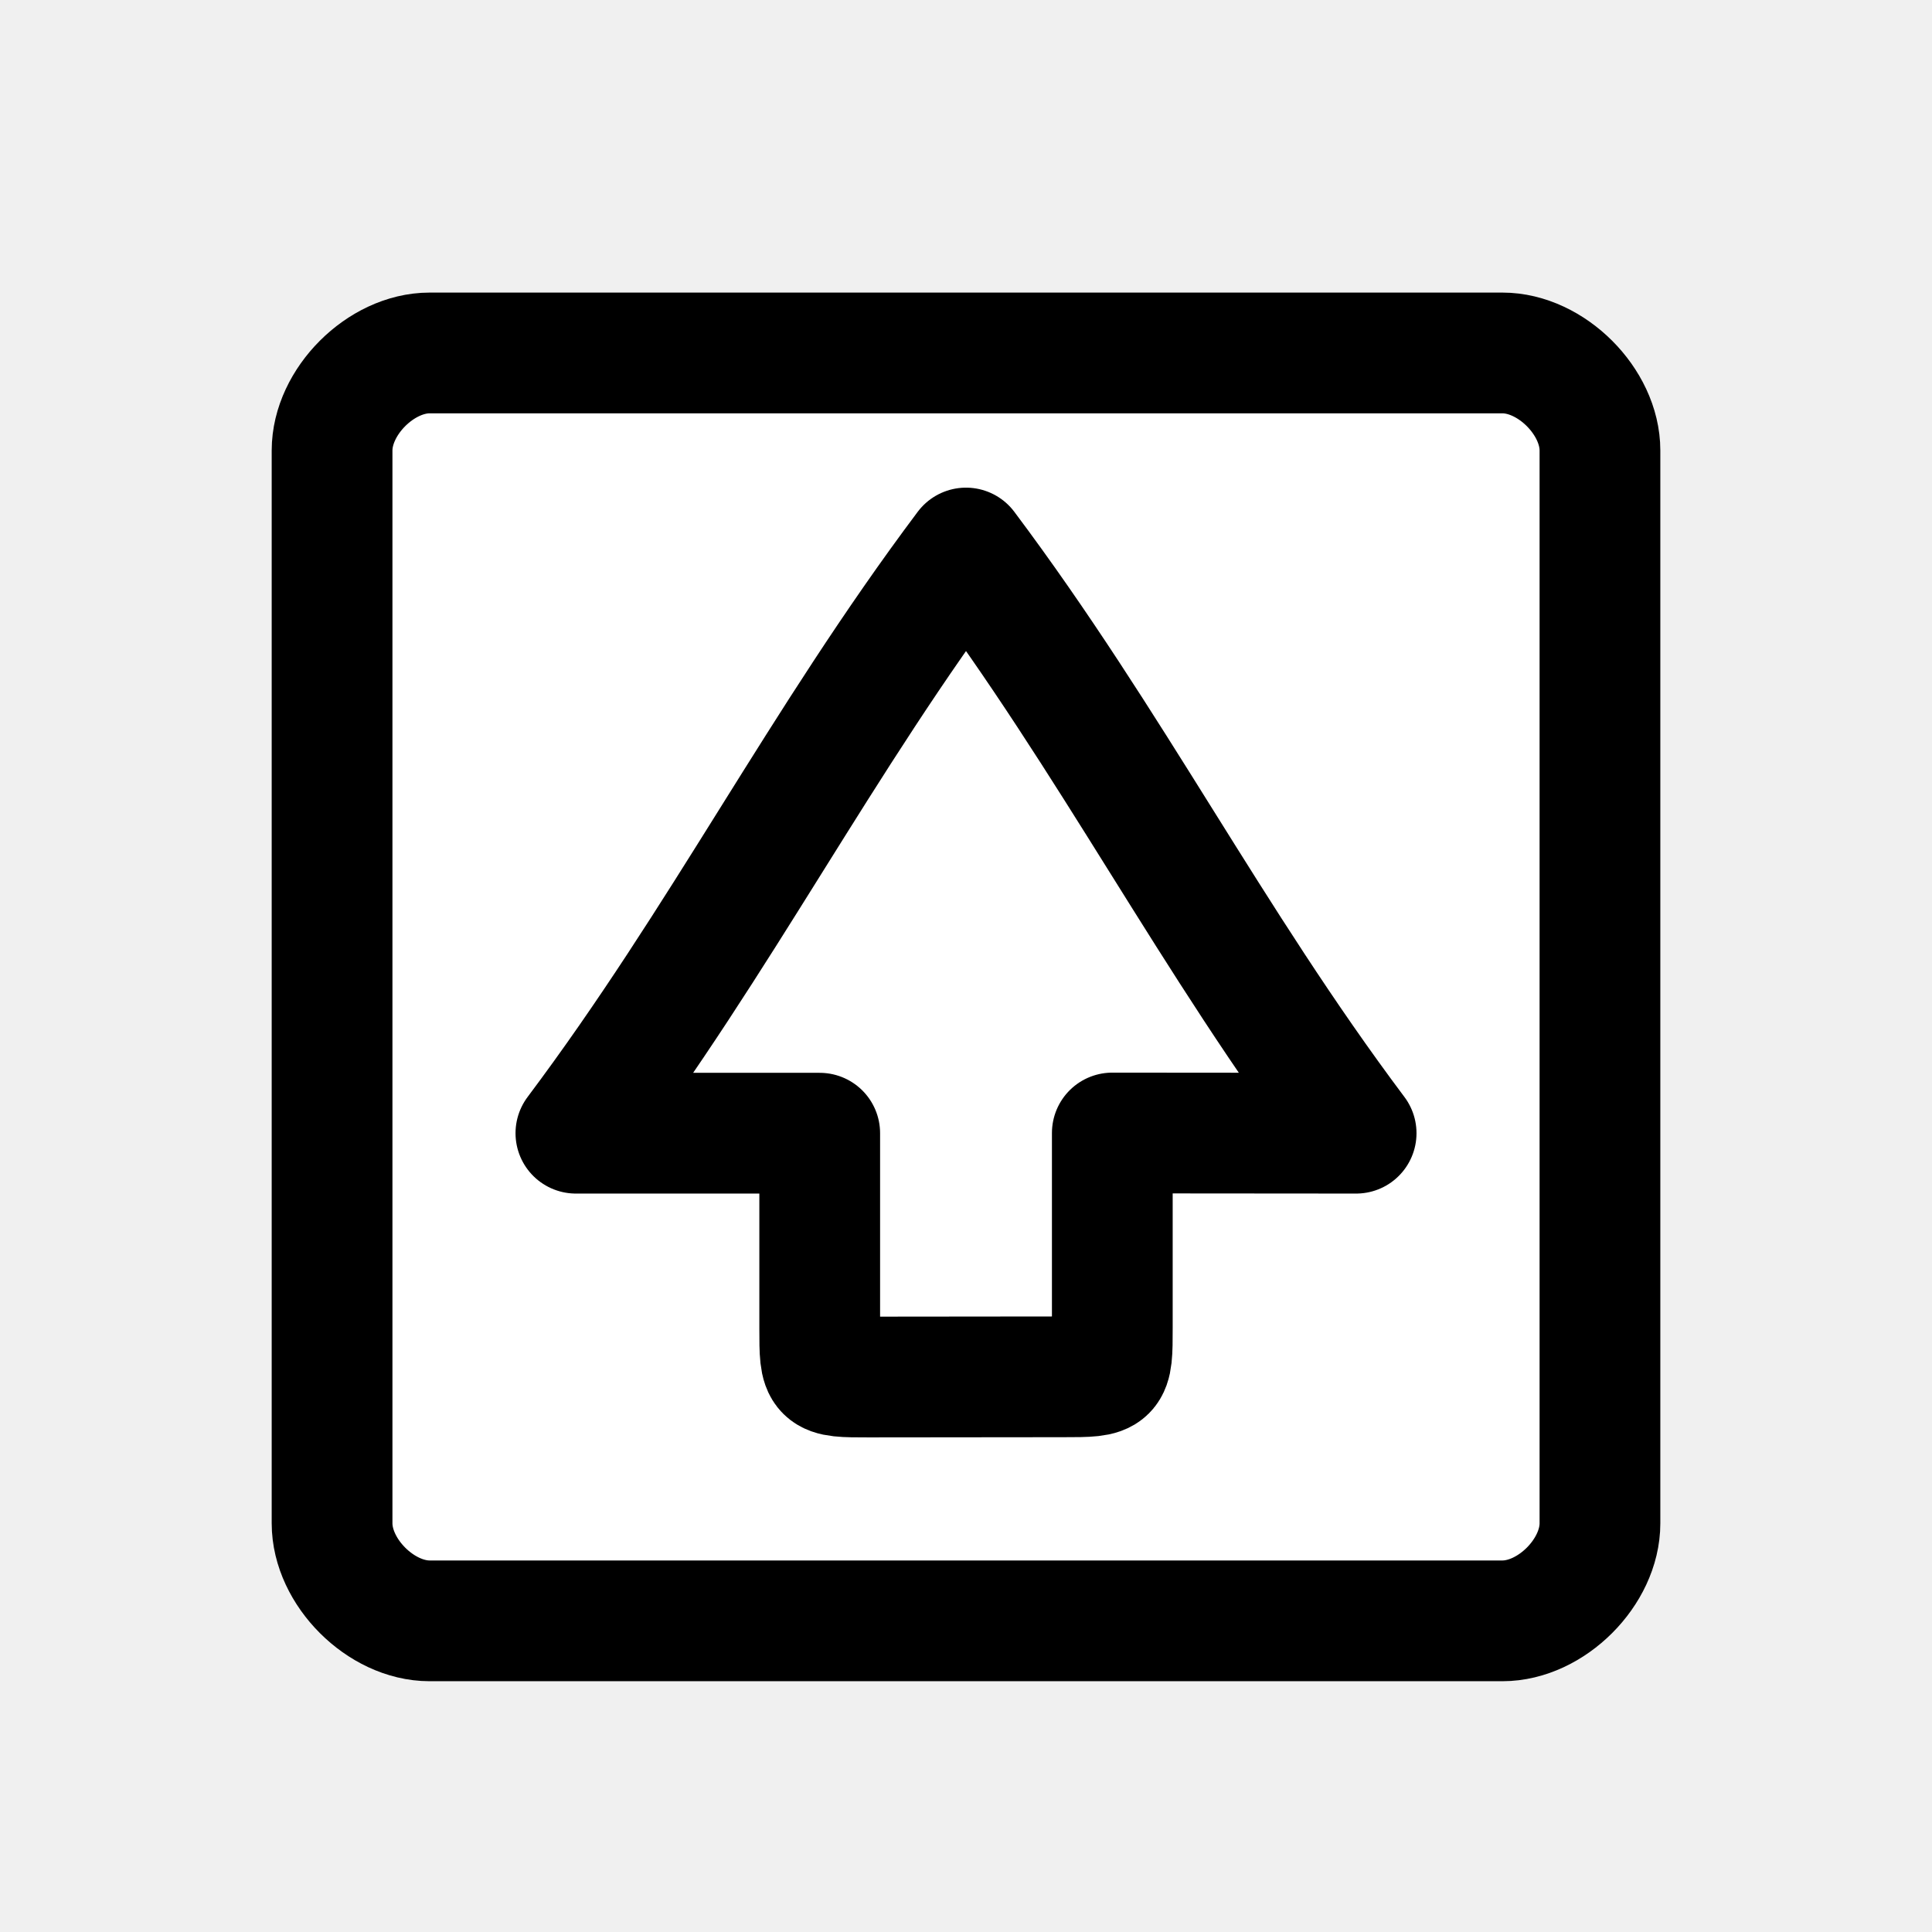
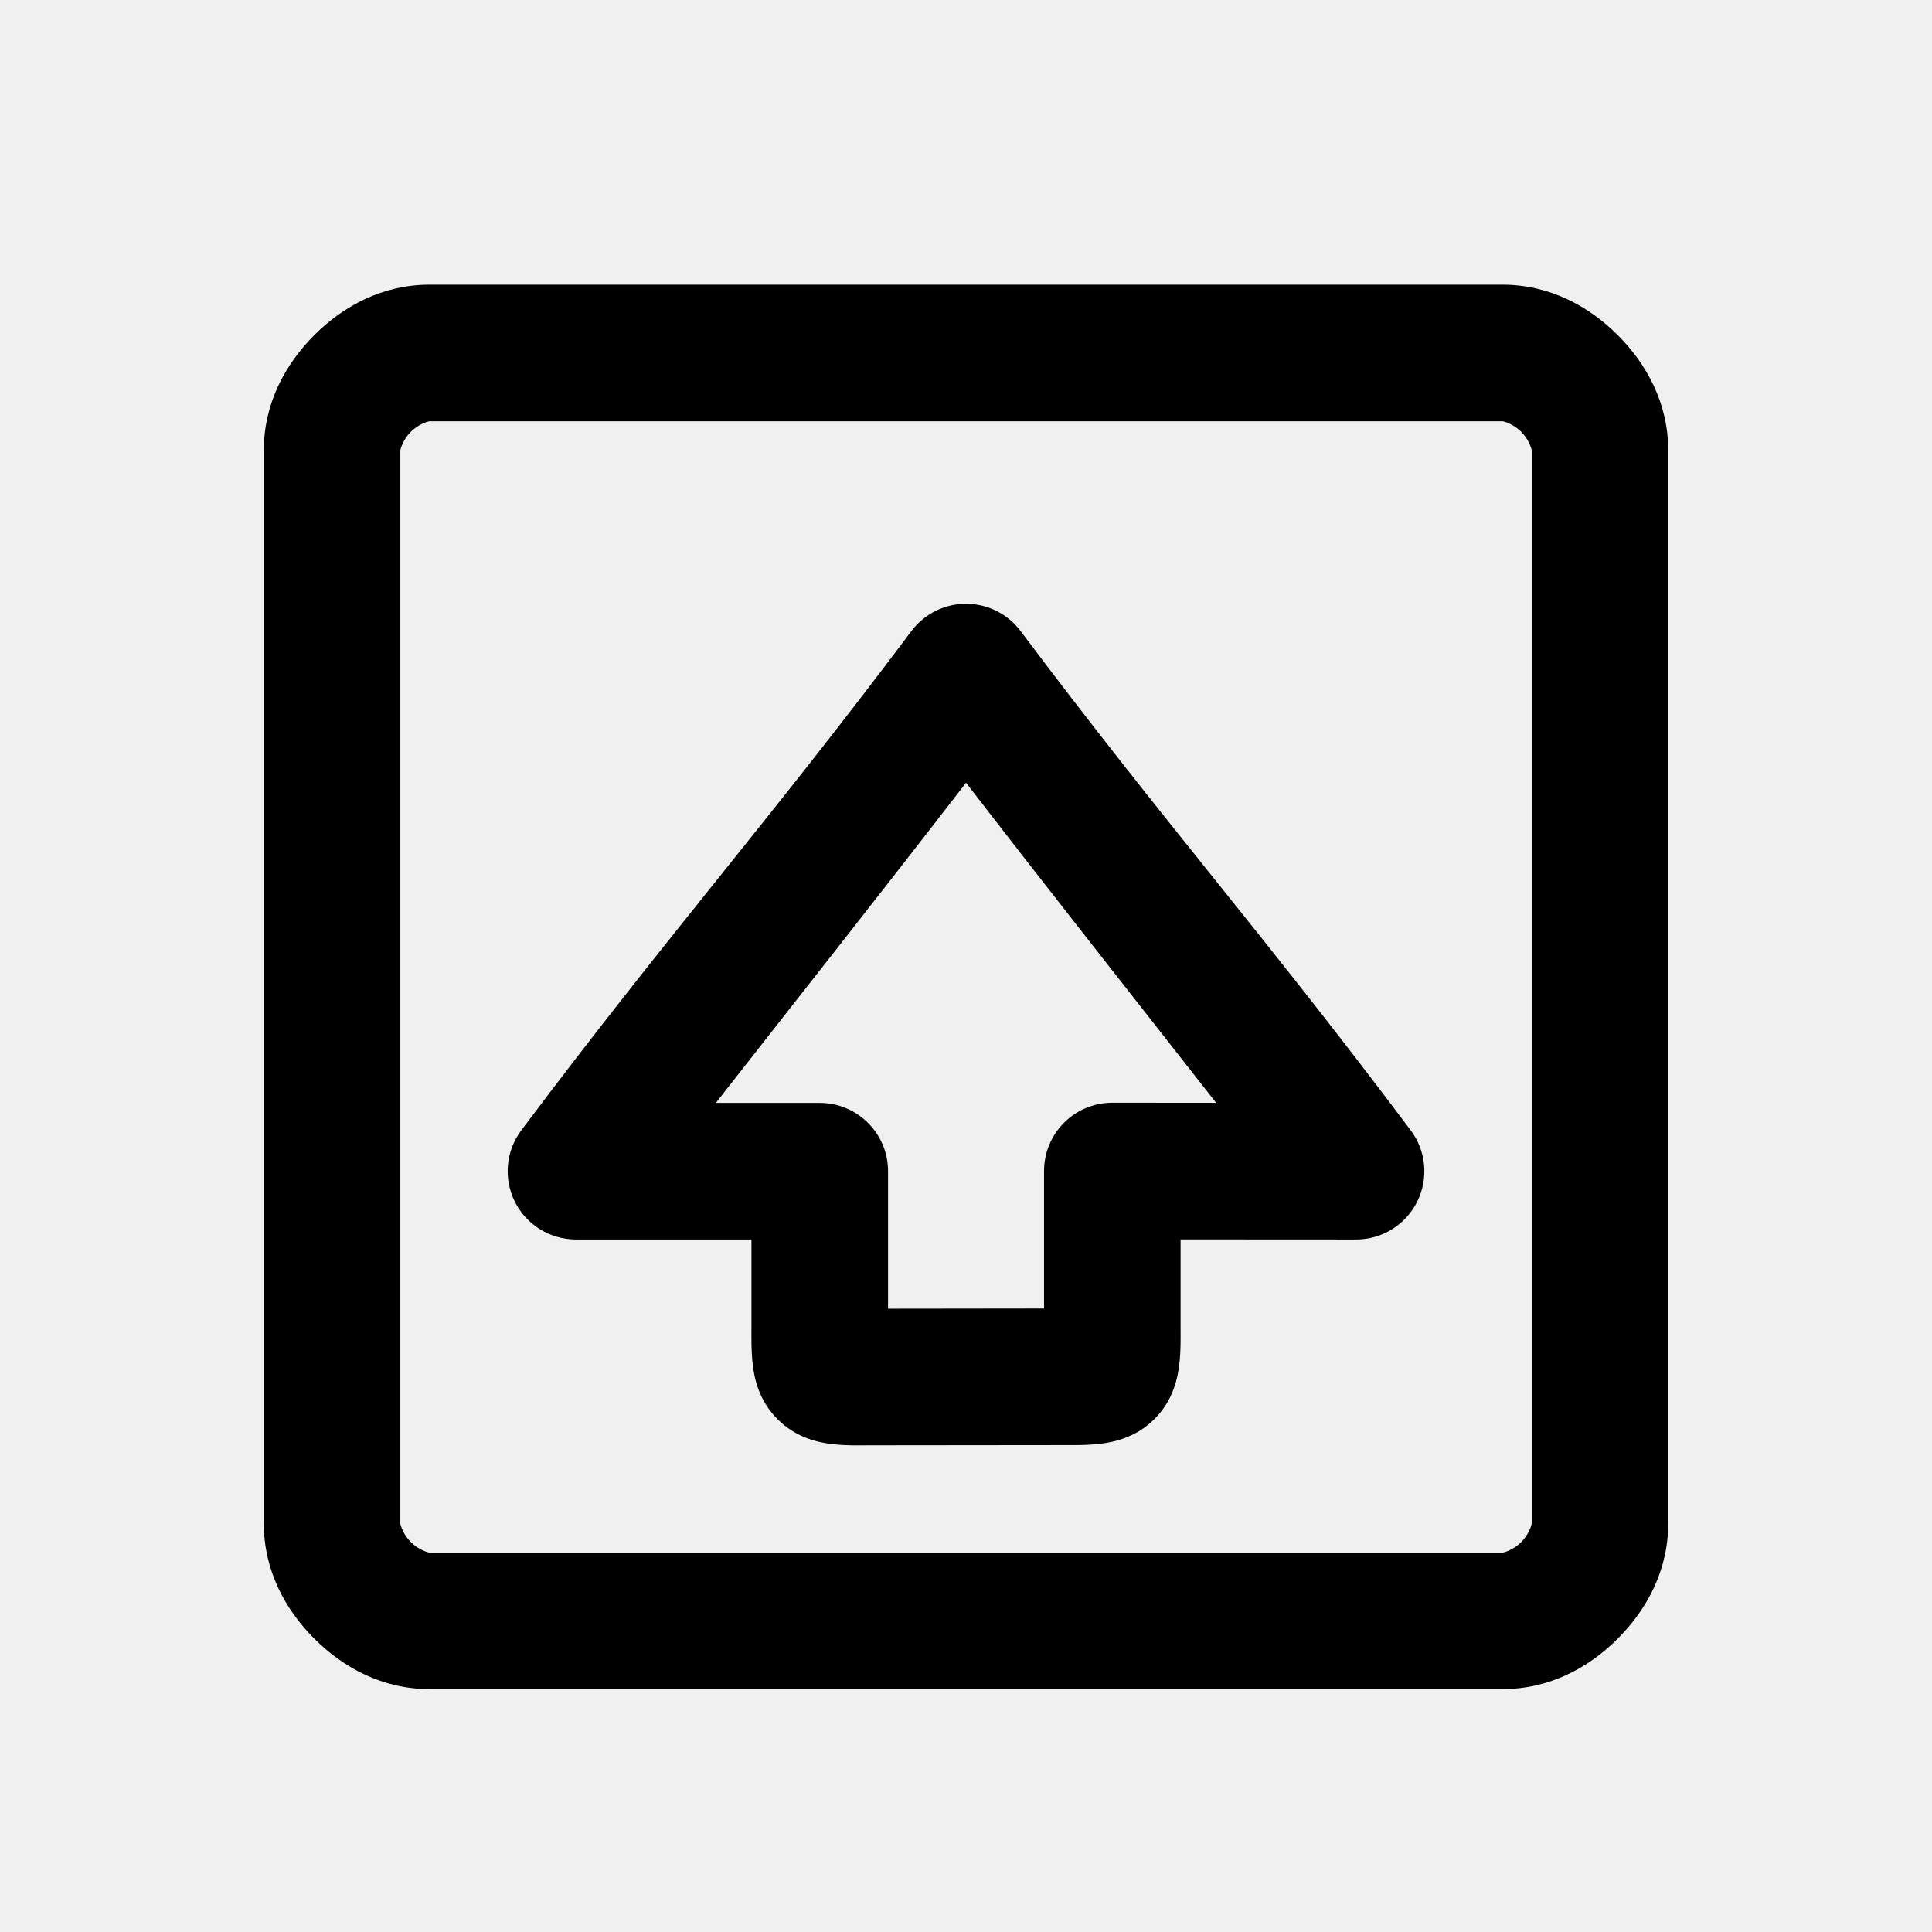
<svg xmlns="http://www.w3.org/2000/svg" width="16" height="16" version="1.1" viewBox="0 0 16 16">
-   <g transform="matrix(.40385 0 0 .40385 1.5385 1.7115)" fill="#fff" stroke="#000" stroke-linecap="square" stroke-linejoin="round" stroke-width="2.476">
-     <path d="m5 3 22-4e-7c1 0 2 1 2 2v22c0 1-1 2-2 2l-22 1e-6c-1 0-2-1-2-2v-22c0-1 1-2 2-2z" />
-     <path d="m24 19-5-4e-3v4c-8e-6 1-8e-6 1-1 1l-4 4e-3c-1 9e-4 -1-3e-6 -1-1v-4h-5c3-4 5-8 8-12 3 4 5 8 8 12z" />
+   <g transform="matrix(.40385 0 0 .40385 1.5385 1.7115)" stroke-linecap="square" stroke-linejoin="round" stroke-width="2.8" fill="#000">
+     <path d="m5 1.6c-0.967 6e-7 -1.77 0.44-2.365 1.035-0.595 0.595-1.035 1.399-1.035 2.365v22c0 0.967 0.44 1.77 1.035 2.365 0.595 0.595 1.399 1.035 2.365 1.035h22c0.967 0 1.77-0.44 2.365-1.035 0.595-0.595 1.035-1.399 1.035-2.365v-22c0-0.967-0.44-1.77-1.035-2.365-0.595-0.595-1.399-1.035-2.365-1.035zm0 2.801h22c0.033 0 0.23 0.06 0.385 0.215 0.155 0.155 0.215 0.351 0.215 0.385v22c0 0.033-0.06 0.23-0.215 0.385-0.155 0.155-0.351 0.215-0.385 0.215h-22c-0.033 0-0.23-0.06-0.385-0.215-0.155-0.155-0.215-0.351-0.215-0.385v-22c0-0.033 0.06-0.23 0.215-0.385 0.155-0.155 0.351-0.215 0.385-0.215z" style="-inkscape-stroke:none" />
+     <path d="m16 8.143a1.4 1.4 0 0 0-1.119 0.559c-2.971 3.962-4.971 6.2-8 10.238a1.4 1.4 0 0 0 1.119 2.24h3.6v1.82c0 0.25-0.005 0.456 0.025 0.732 0.031 0.276 0.117 0.74 0.51 1.133 0.392 0.393 0.856 0.481 1.133 0.512 0.277 0.031 0.484 0.024 0.734 0.023l3.998-0.004c0.25 0 0.456 0.005 0.732-0.025 0.276-0.031 0.74-0.117 1.133-0.51 0.392-0.392 0.479-0.856 0.51-1.133 0.031-0.276 0.025-0.482 0.025-0.732v-1.818l3.598 2e-3a1.4 1.4 0 0 0 1.121-2.24c-3.029-4.038-5.029-6.277-8-10.238a1.4 1.4 0 0 0-1.119-0.559zm0 3.67c1.782 2.311 3.435 4.4 5.129 6.564l-2.127-2e-3a1.4 1.4 0 0 0-1.402 1.4v2.82l-3.199 0.004v-2.82a1.4 1.4 0 0 0-1.4-1.4h-2.131c1.694-2.165 3.348-4.255 5.131-6.566z" style="-inkscape-stroke:none" />
  </g>
</svg>
